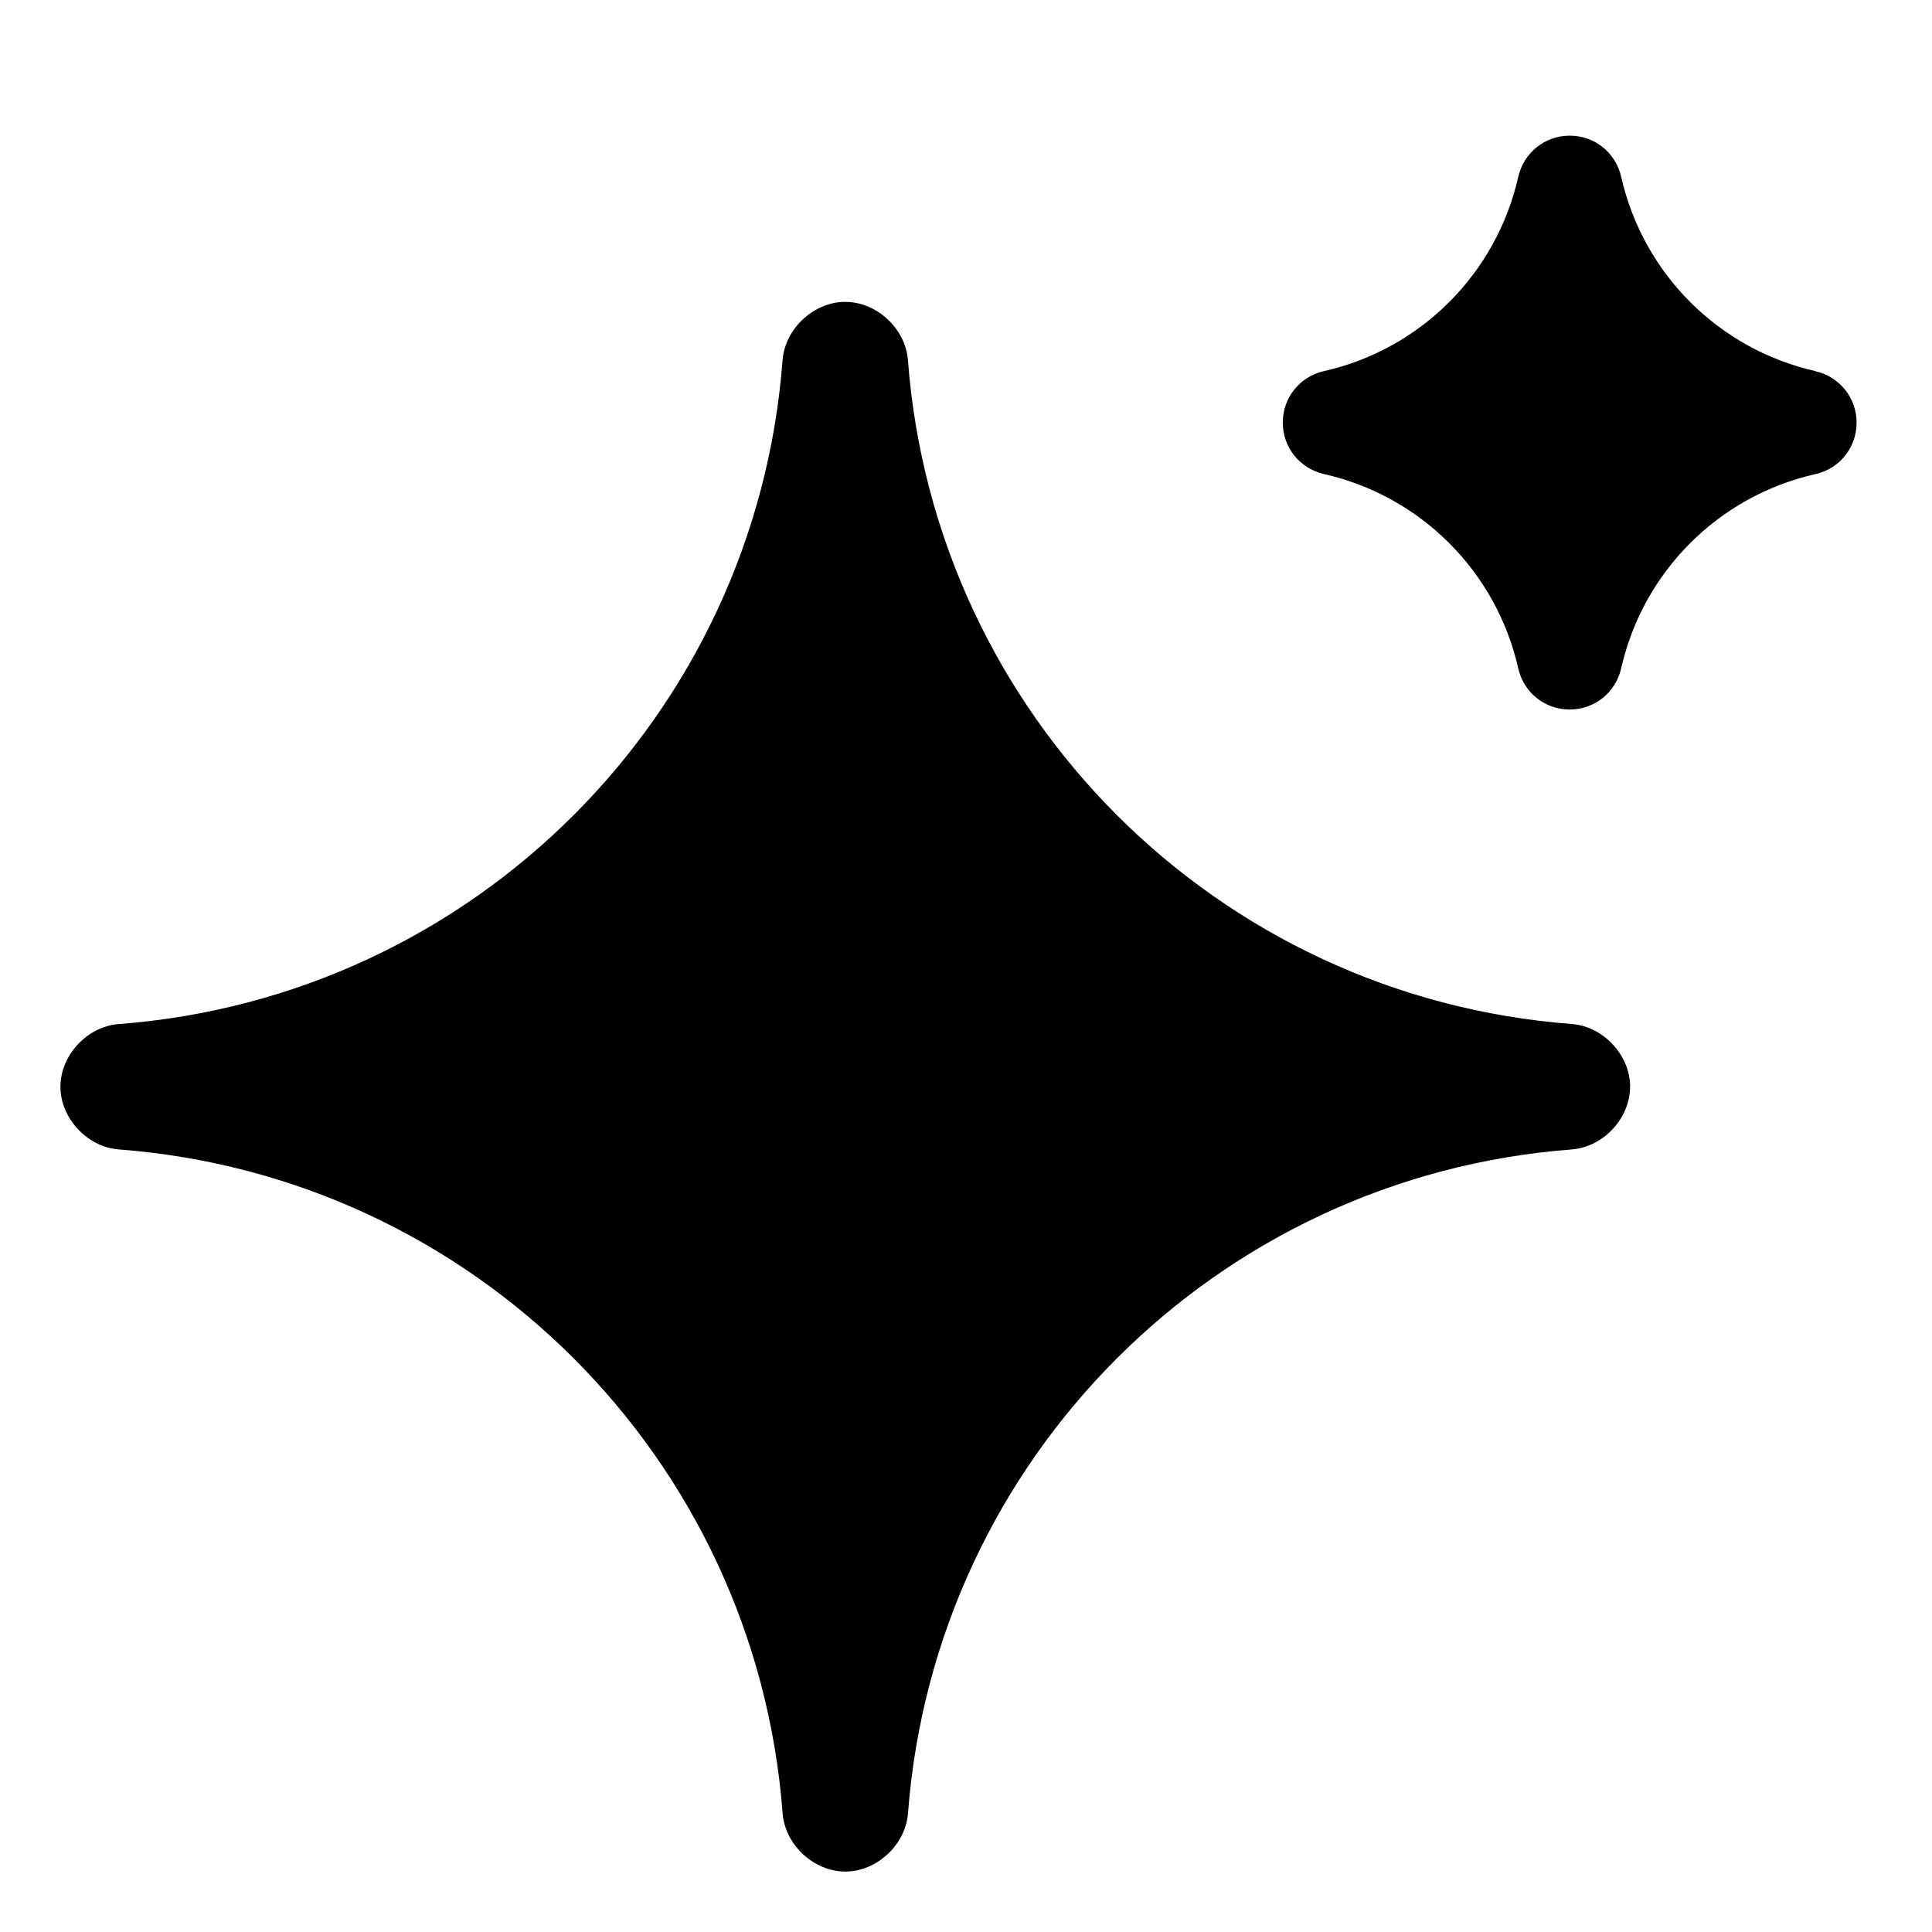
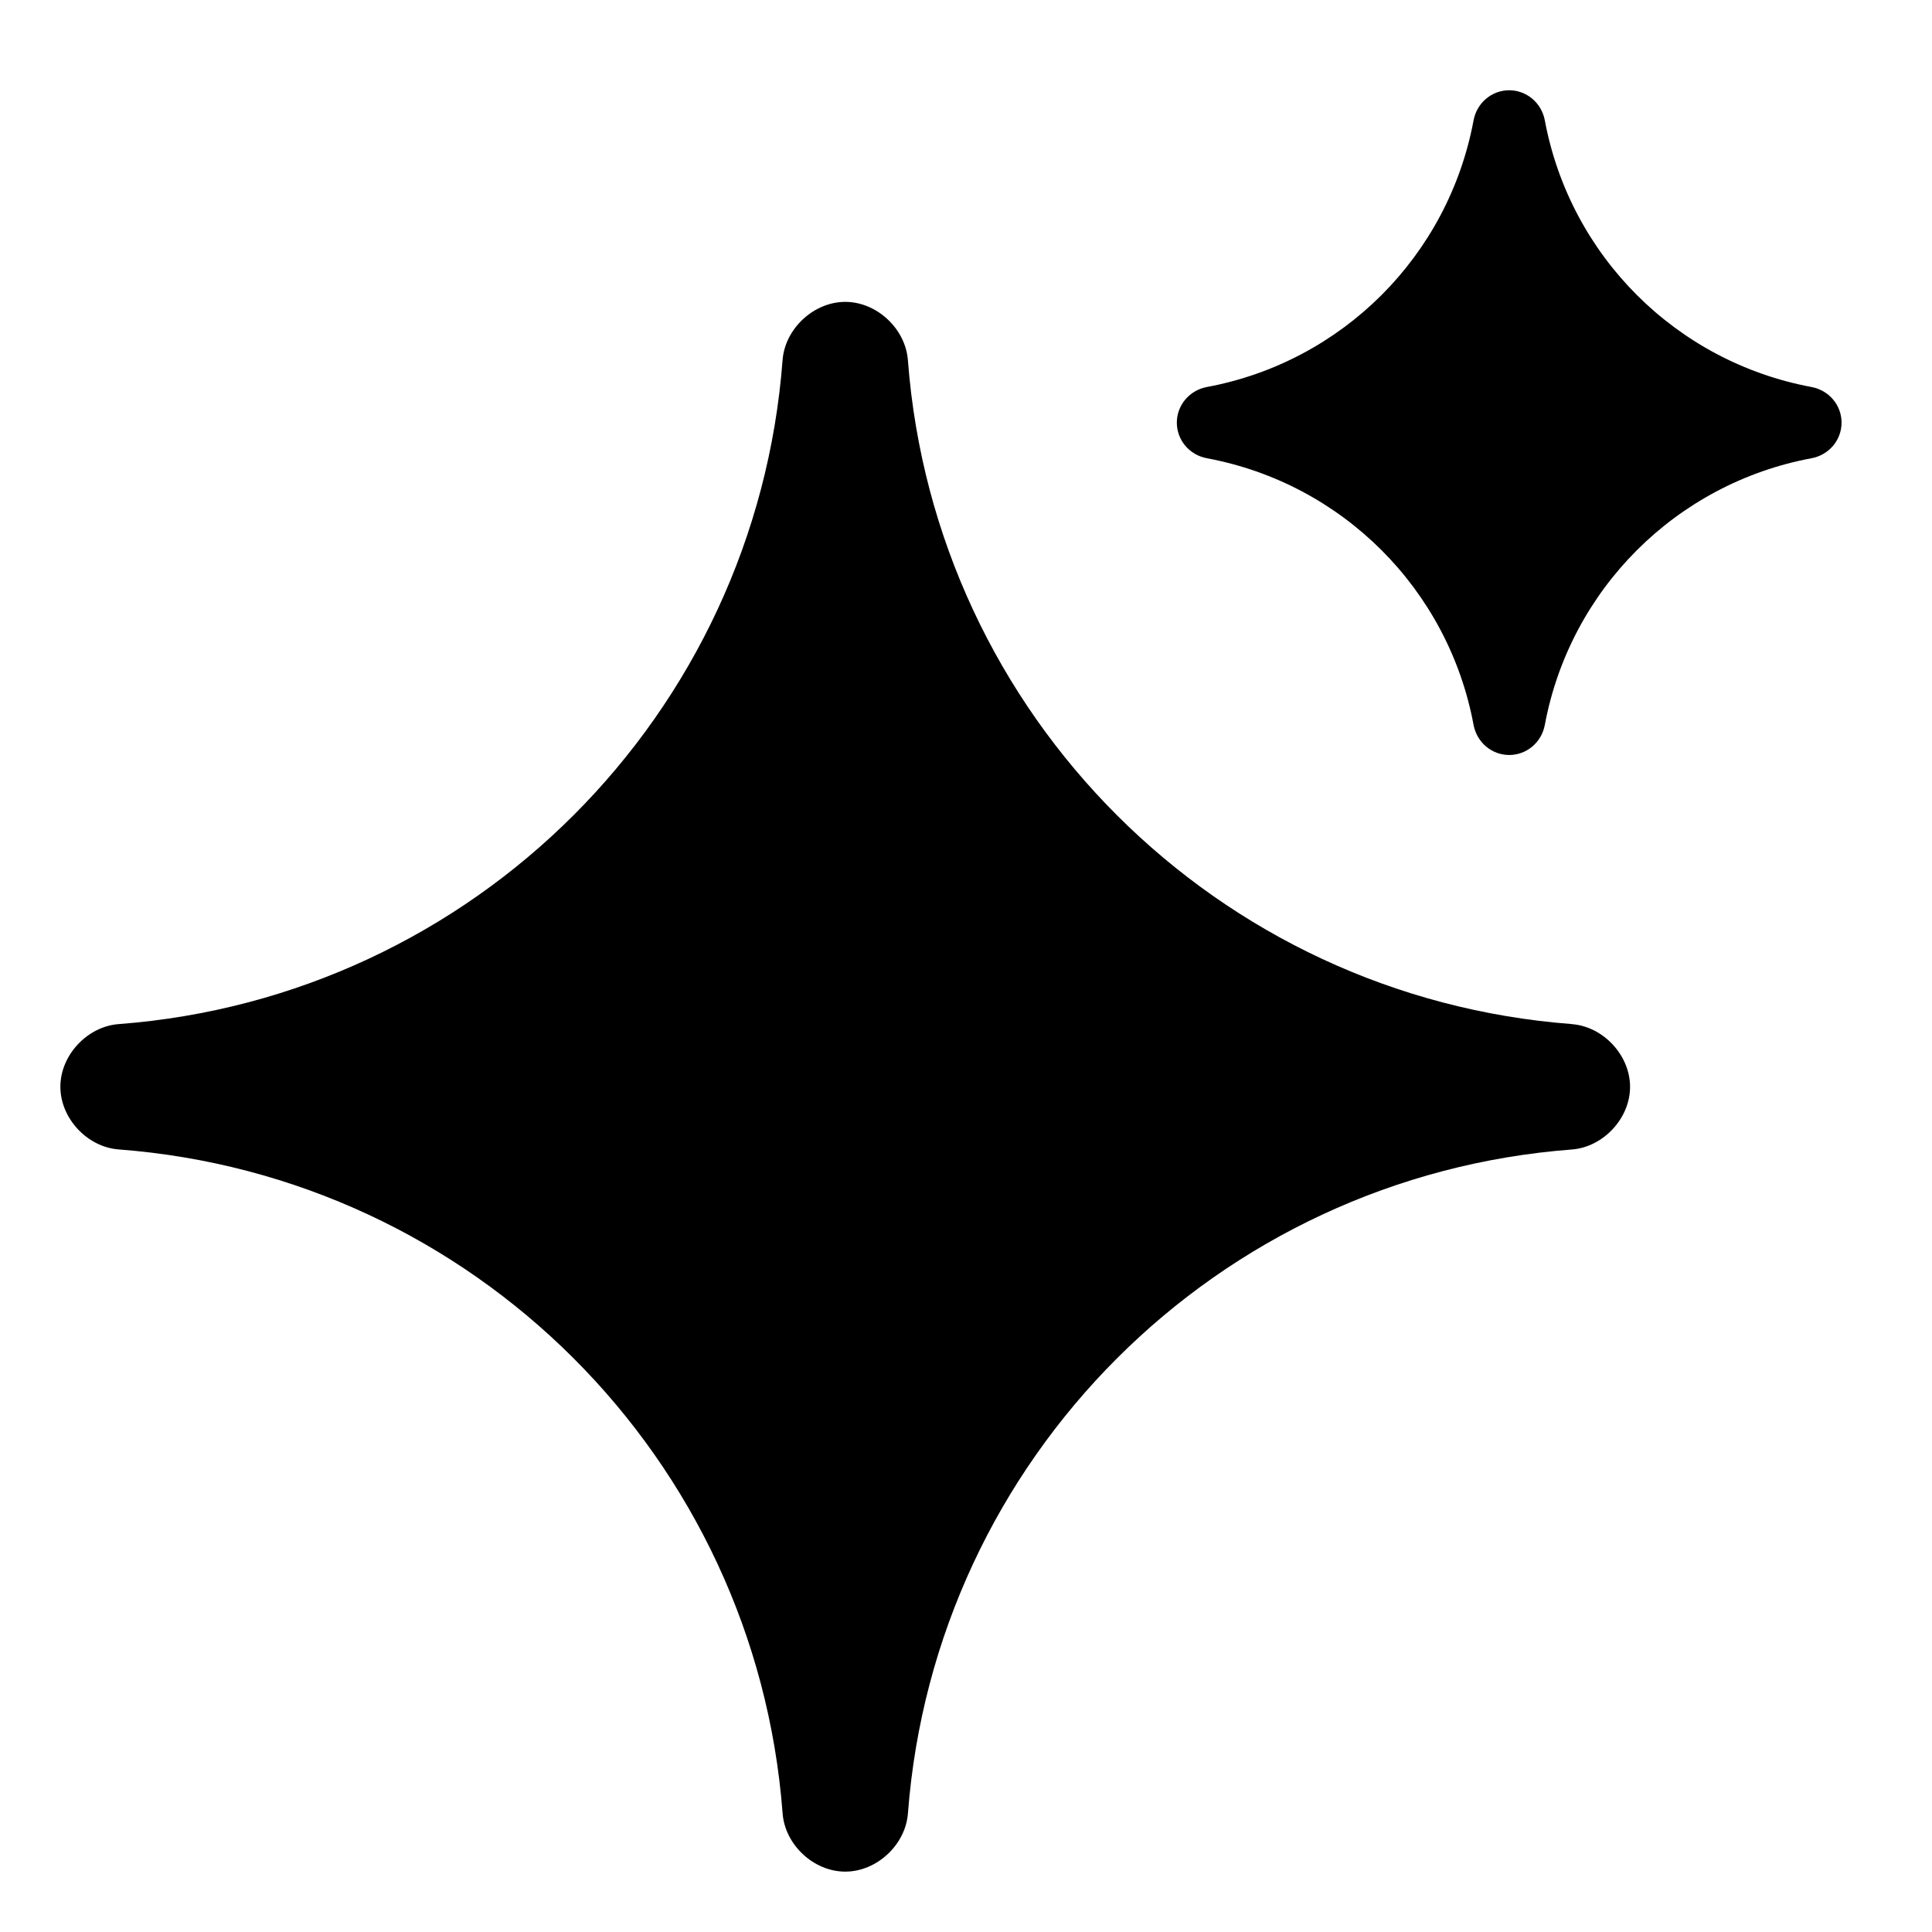
<svg xmlns="http://www.w3.org/2000/svg" viewBox="0 0 32 32">
-   <path d="M26.999 18c0 .521-.441.996-.961 1.038a11.93 11.93 0 0 0-10.999 10.999c-.042.52-.517.962-1.038.962s-.996-.441-1.038-.961a11.931 11.931 0 0 0-11-11c-.52-.042-.962-.517-.962-1.038s.441-.996.961-1.038a11.931 11.931 0 0 0 11-11C13.004 5.442 13.479 5 14 5s.996.441 1.038.961a11.931 11.931 0 0 0 11 11c.52.042.962.517.962 1.038Zm3.07-11.853a4.263 4.263 0 0 1-3.217-3.219c-.091-.401-.441-.681-.852-.681s-.761.28-.853.683a4.263 4.263 0 0 1-3.219 3.217c-.401.091-.681.441-.681.852s.28.761.683.853a4.263 4.263 0 0 1 3.217 3.219c.091.401.441.681.852.681s.761-.28.853-.683a4.26 4.26 0 0 1 3.216-3.216h.002c.401-.091.681-.441.681-.852s-.28-.761-.683-.853Z" />
+   <path d="M30.502 7c0 .29-.209.536-.498.59a5.523 5.523 0 0 0-4.417 4.417c-.054.289-.3.498-.59.498s-.536-.21-.59-.498A5.52 5.52 0 0 0 19.99 7.59c-.289-.054-.498-.3-.498-.59s.21-.536.498-.59a5.52 5.52 0 0 0 4.417-4.417c.054-.289.301-.498.59-.498s.536.21.59.498a5.523 5.523 0 0 0 4.417 4.417c.289.054.498.3.498.59Zm-4.465 9.962A11.932 11.932 0 0 1 15.038 5.97C15.001 5.447 14.524 5 14 5c-.521 0-.997.442-1.038.962a11.932 11.932 0 0 1-10.992 11C1.447 16.999 1 17.476 1 18c0 .521.442.997.962 1.038a11.932 11.932 0 0 1 11 10.992c.037.524.514.97 1.038.97.521 0 .997-.442 1.038-.962a11.933 11.933 0 0 1 11-10.999c.519-.042.961-.516.961-1.038 0-.521-.442-.997-.962-1.038Z" />
</svg>
